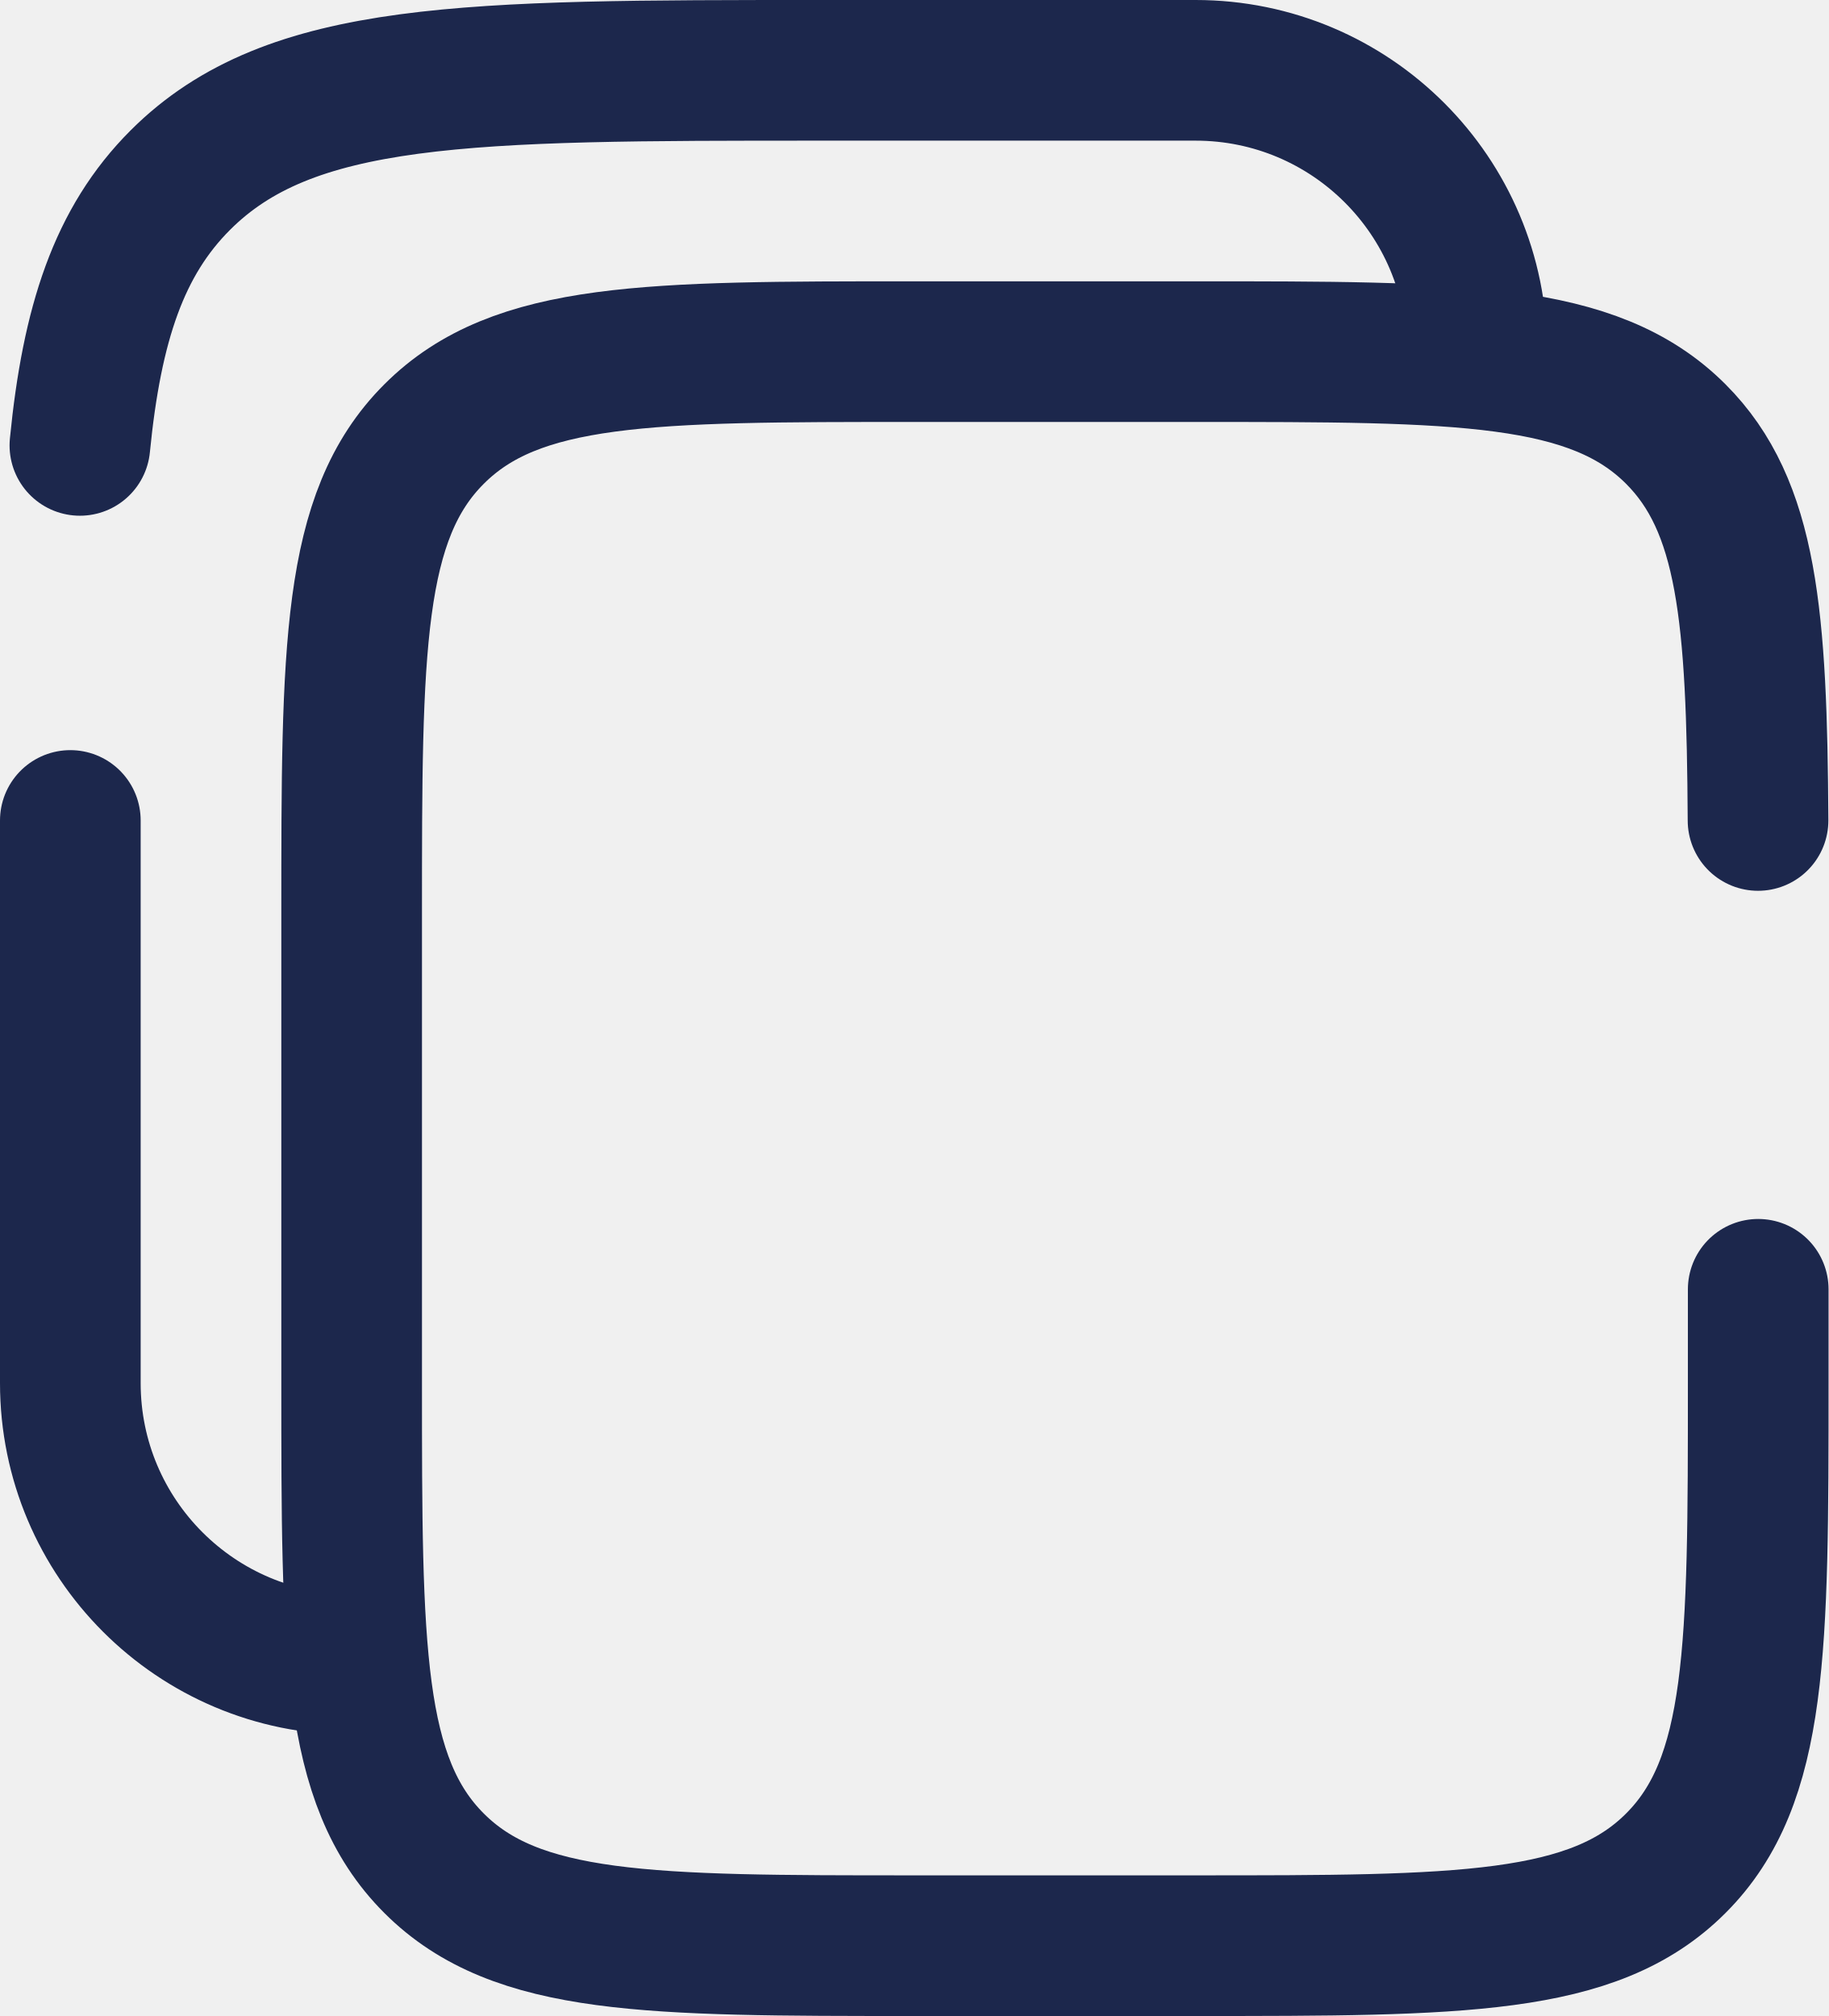
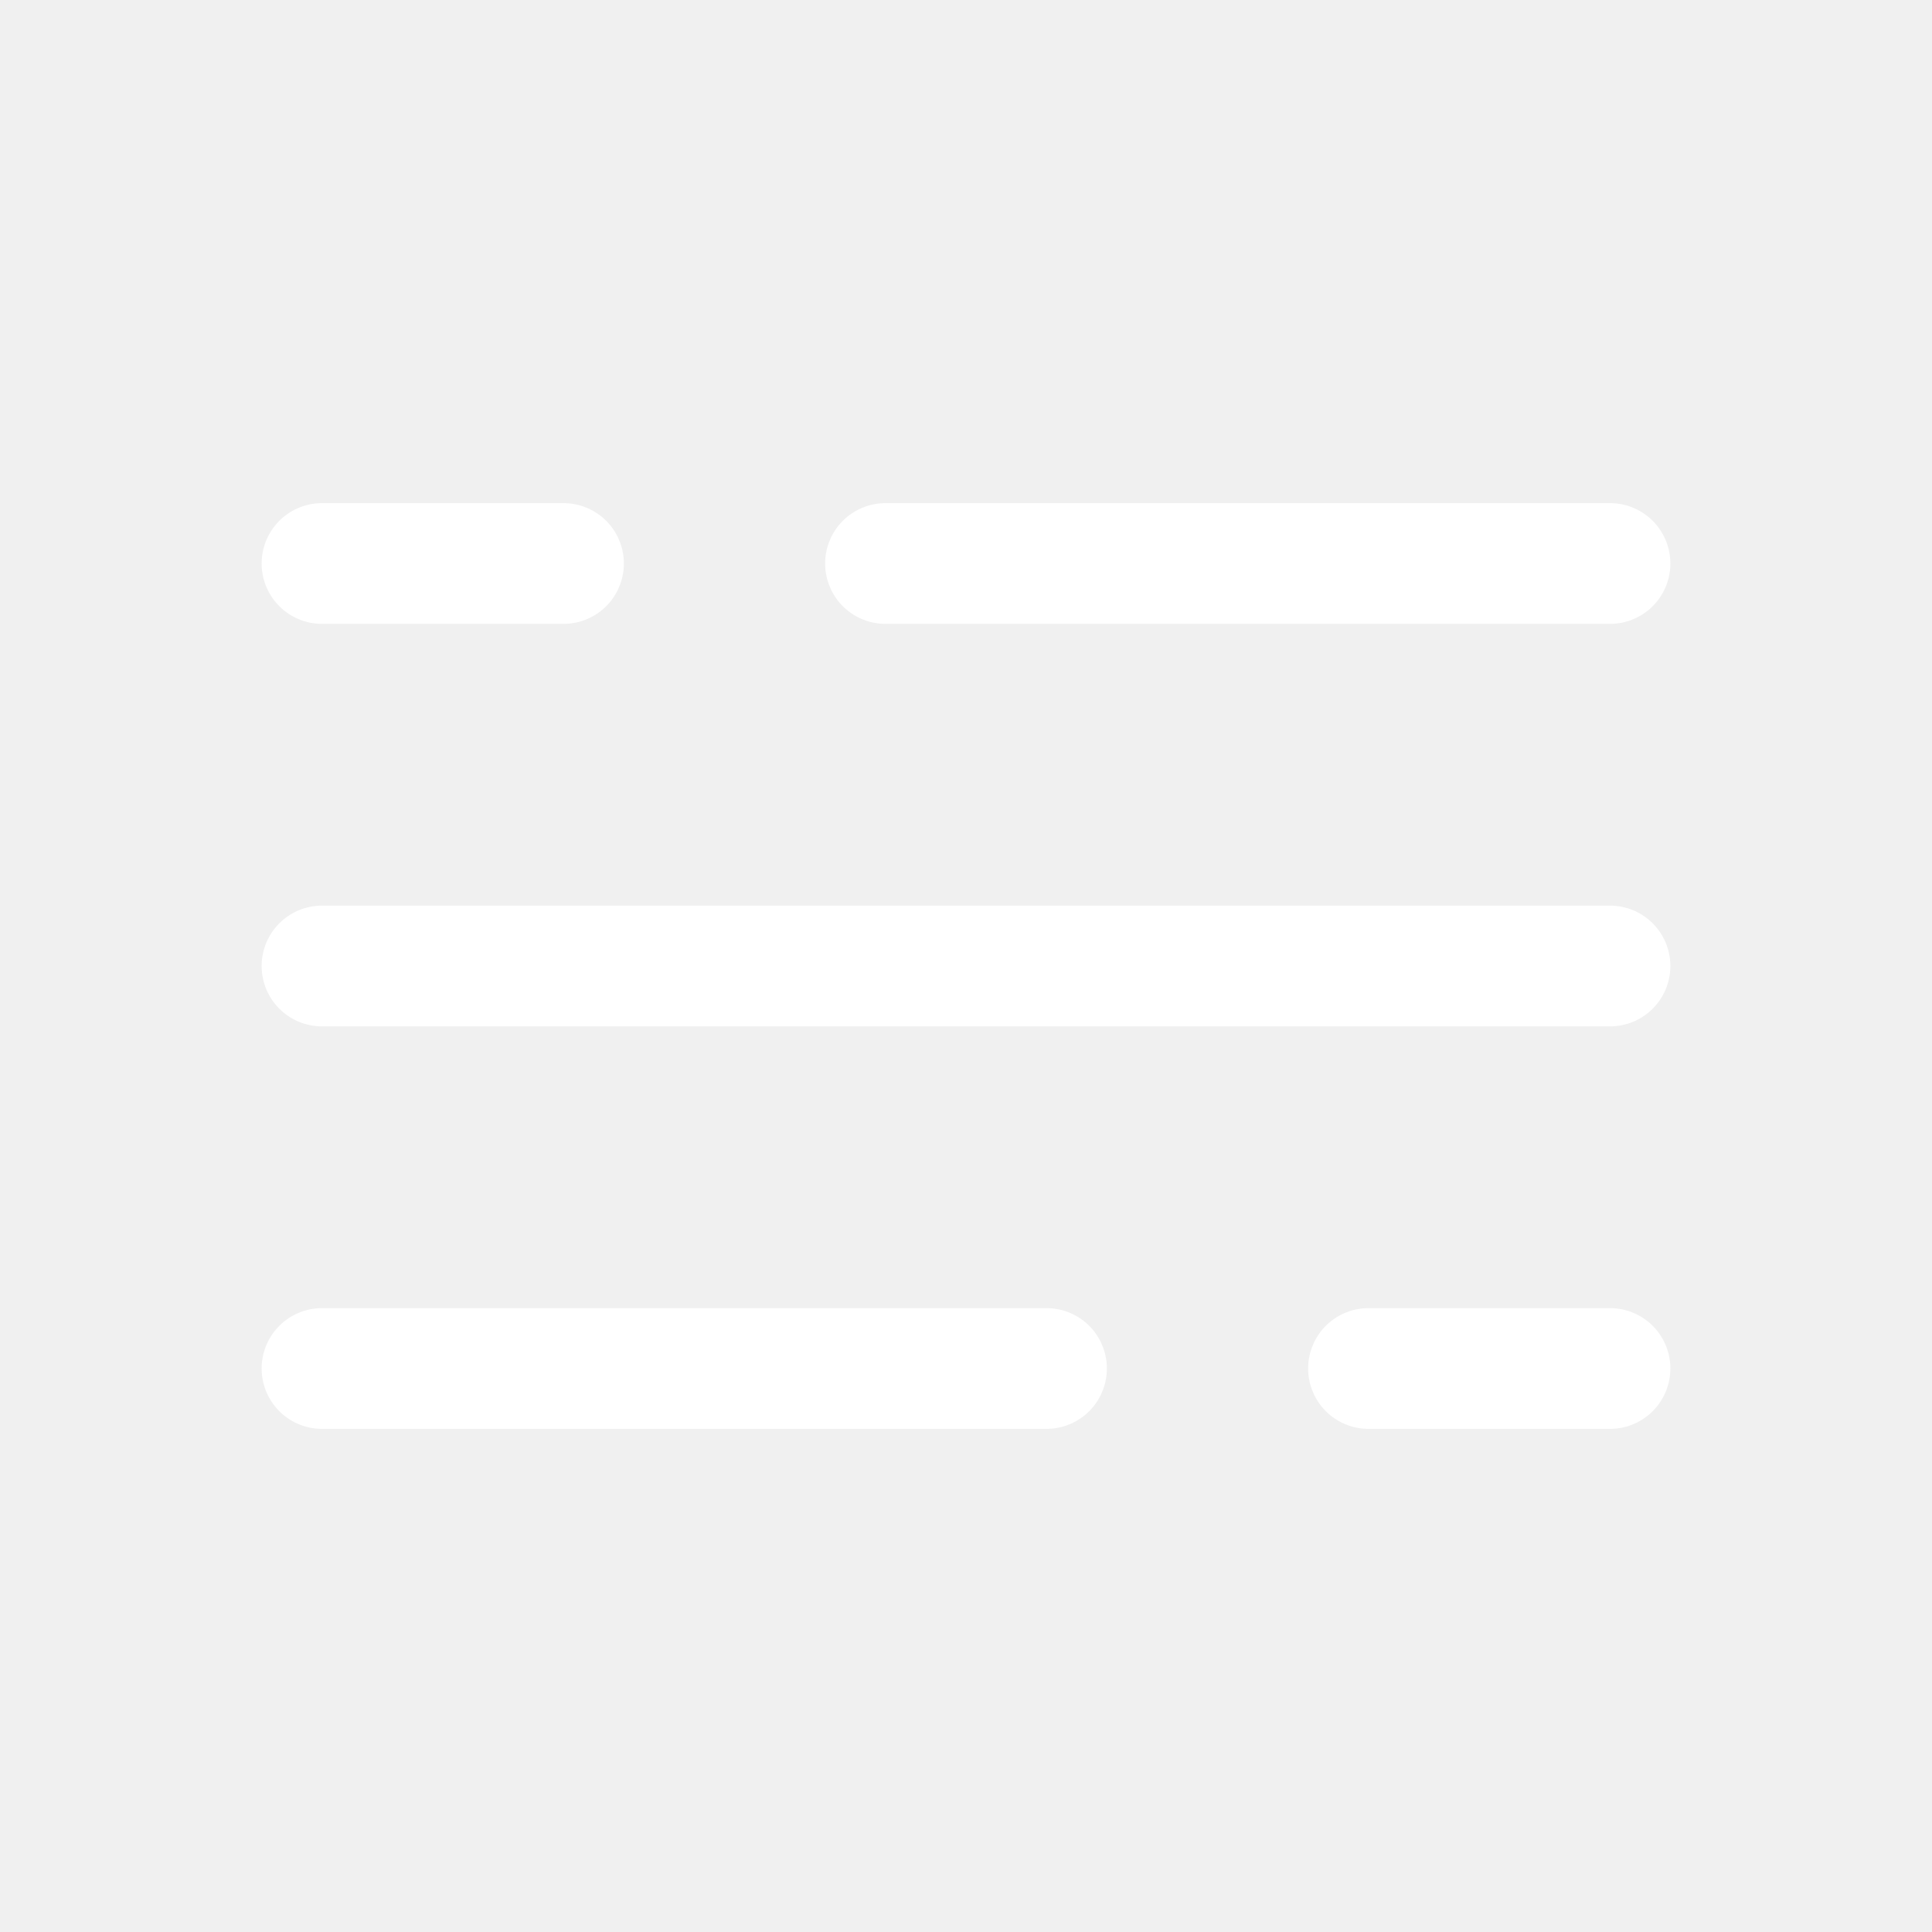
- <svg xmlns="http://www.w3.org/2000/svg" width="650.001" height="716.668" viewBox="0 0 19.5 21.5" fill="none" version="1.1" id="svg6">
-   <defs id="defs10" />
-   <path d="m 18.748,8.75 c -0.012,-2.175 -0.109,-3.353 -0.877,-4.121 -0.879,-0.879 -2.293,-0.879 -5.121,-0.879 h -3 c -2.828,0 -4.243,0 -5.121,0.879 C 3.75,5.507 3.75,6.922 3.75,9.75 v 5 c 0,2.828 0,4.243 0.879,5.121 0.879,0.879 2.293,0.879 5.121,0.879 h 3 c 2.828,0 4.243,0 5.121,-0.879 0.879,-0.879 0.879,-2.293 0.879,-5.121 v -1" stroke="#1c274c" stroke-width="1.5" stroke-linecap="round" id="path2" />
-   <path d="m 0.75,8.75 v 6 c 0,1.657 1.343,3 3,3 m 12,-14 c 0,-1.657 -1.343,-3 -3,-3 h -4 c -3.771,0 -5.657,0 -6.828,1.172 -0.653,0.653 -0.942,1.528 -1.07,2.828" stroke="#1c274c" stroke-width="1.5" stroke-linecap="round" id="path4" />
+ <svg xmlns="http://www.w3.org/2000/svg" width="800px" height="800px" viewBox="0 0 24 24" fill="none" version="1.1" id="svg8">
+   <defs id="defs12" />
+   <path d="M4 7L7 7M20 7L11 7" stroke="#1C274C" stroke-width="1.5" stroke-linecap="round" id="path2" style="stroke:#ffffff;stroke-opacity:1" />
+   <path d="M20 17H17M4 17L13 17" stroke="#1C274C" stroke-width="1.5" stroke-linecap="round" id="path4" style="stroke:#ffffff;stroke-opacity:1" />
+   <path d="M4 12H7L20 12" stroke="#1C274C" stroke-width="1.5" stroke-linecap="round" id="path6" style="stroke:#ffffff;stroke-opacity:1" />
</svg>
